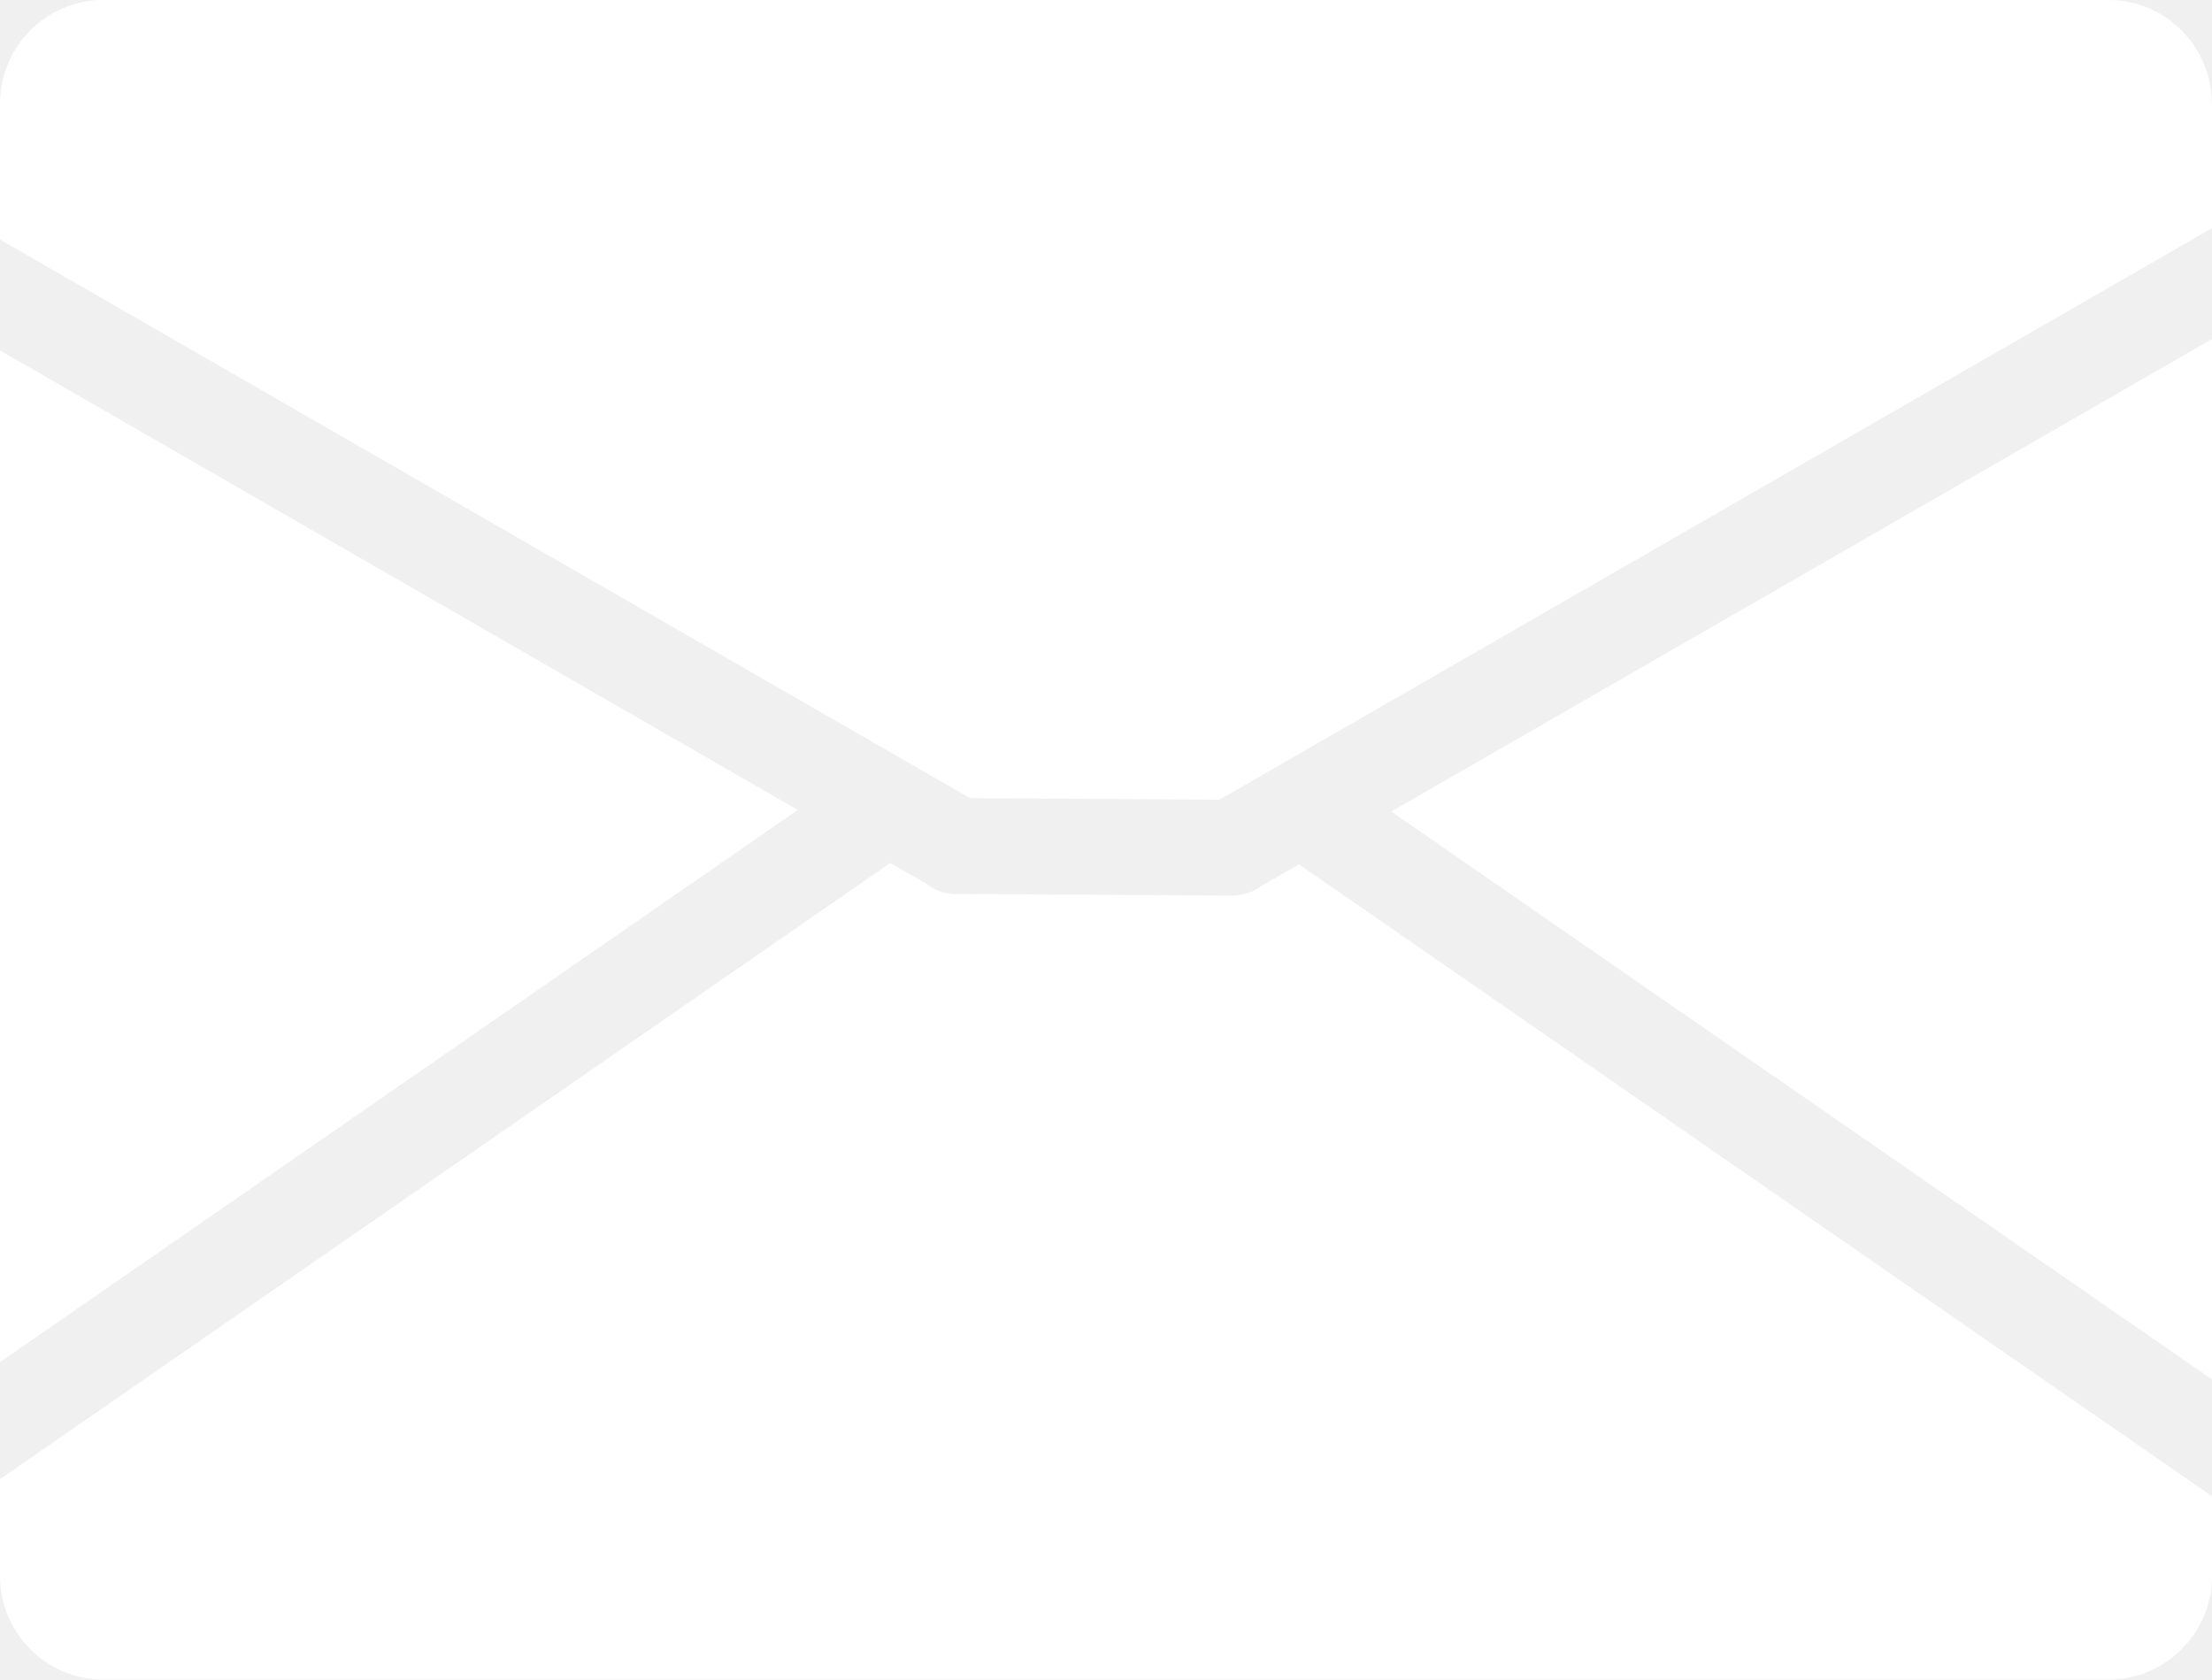
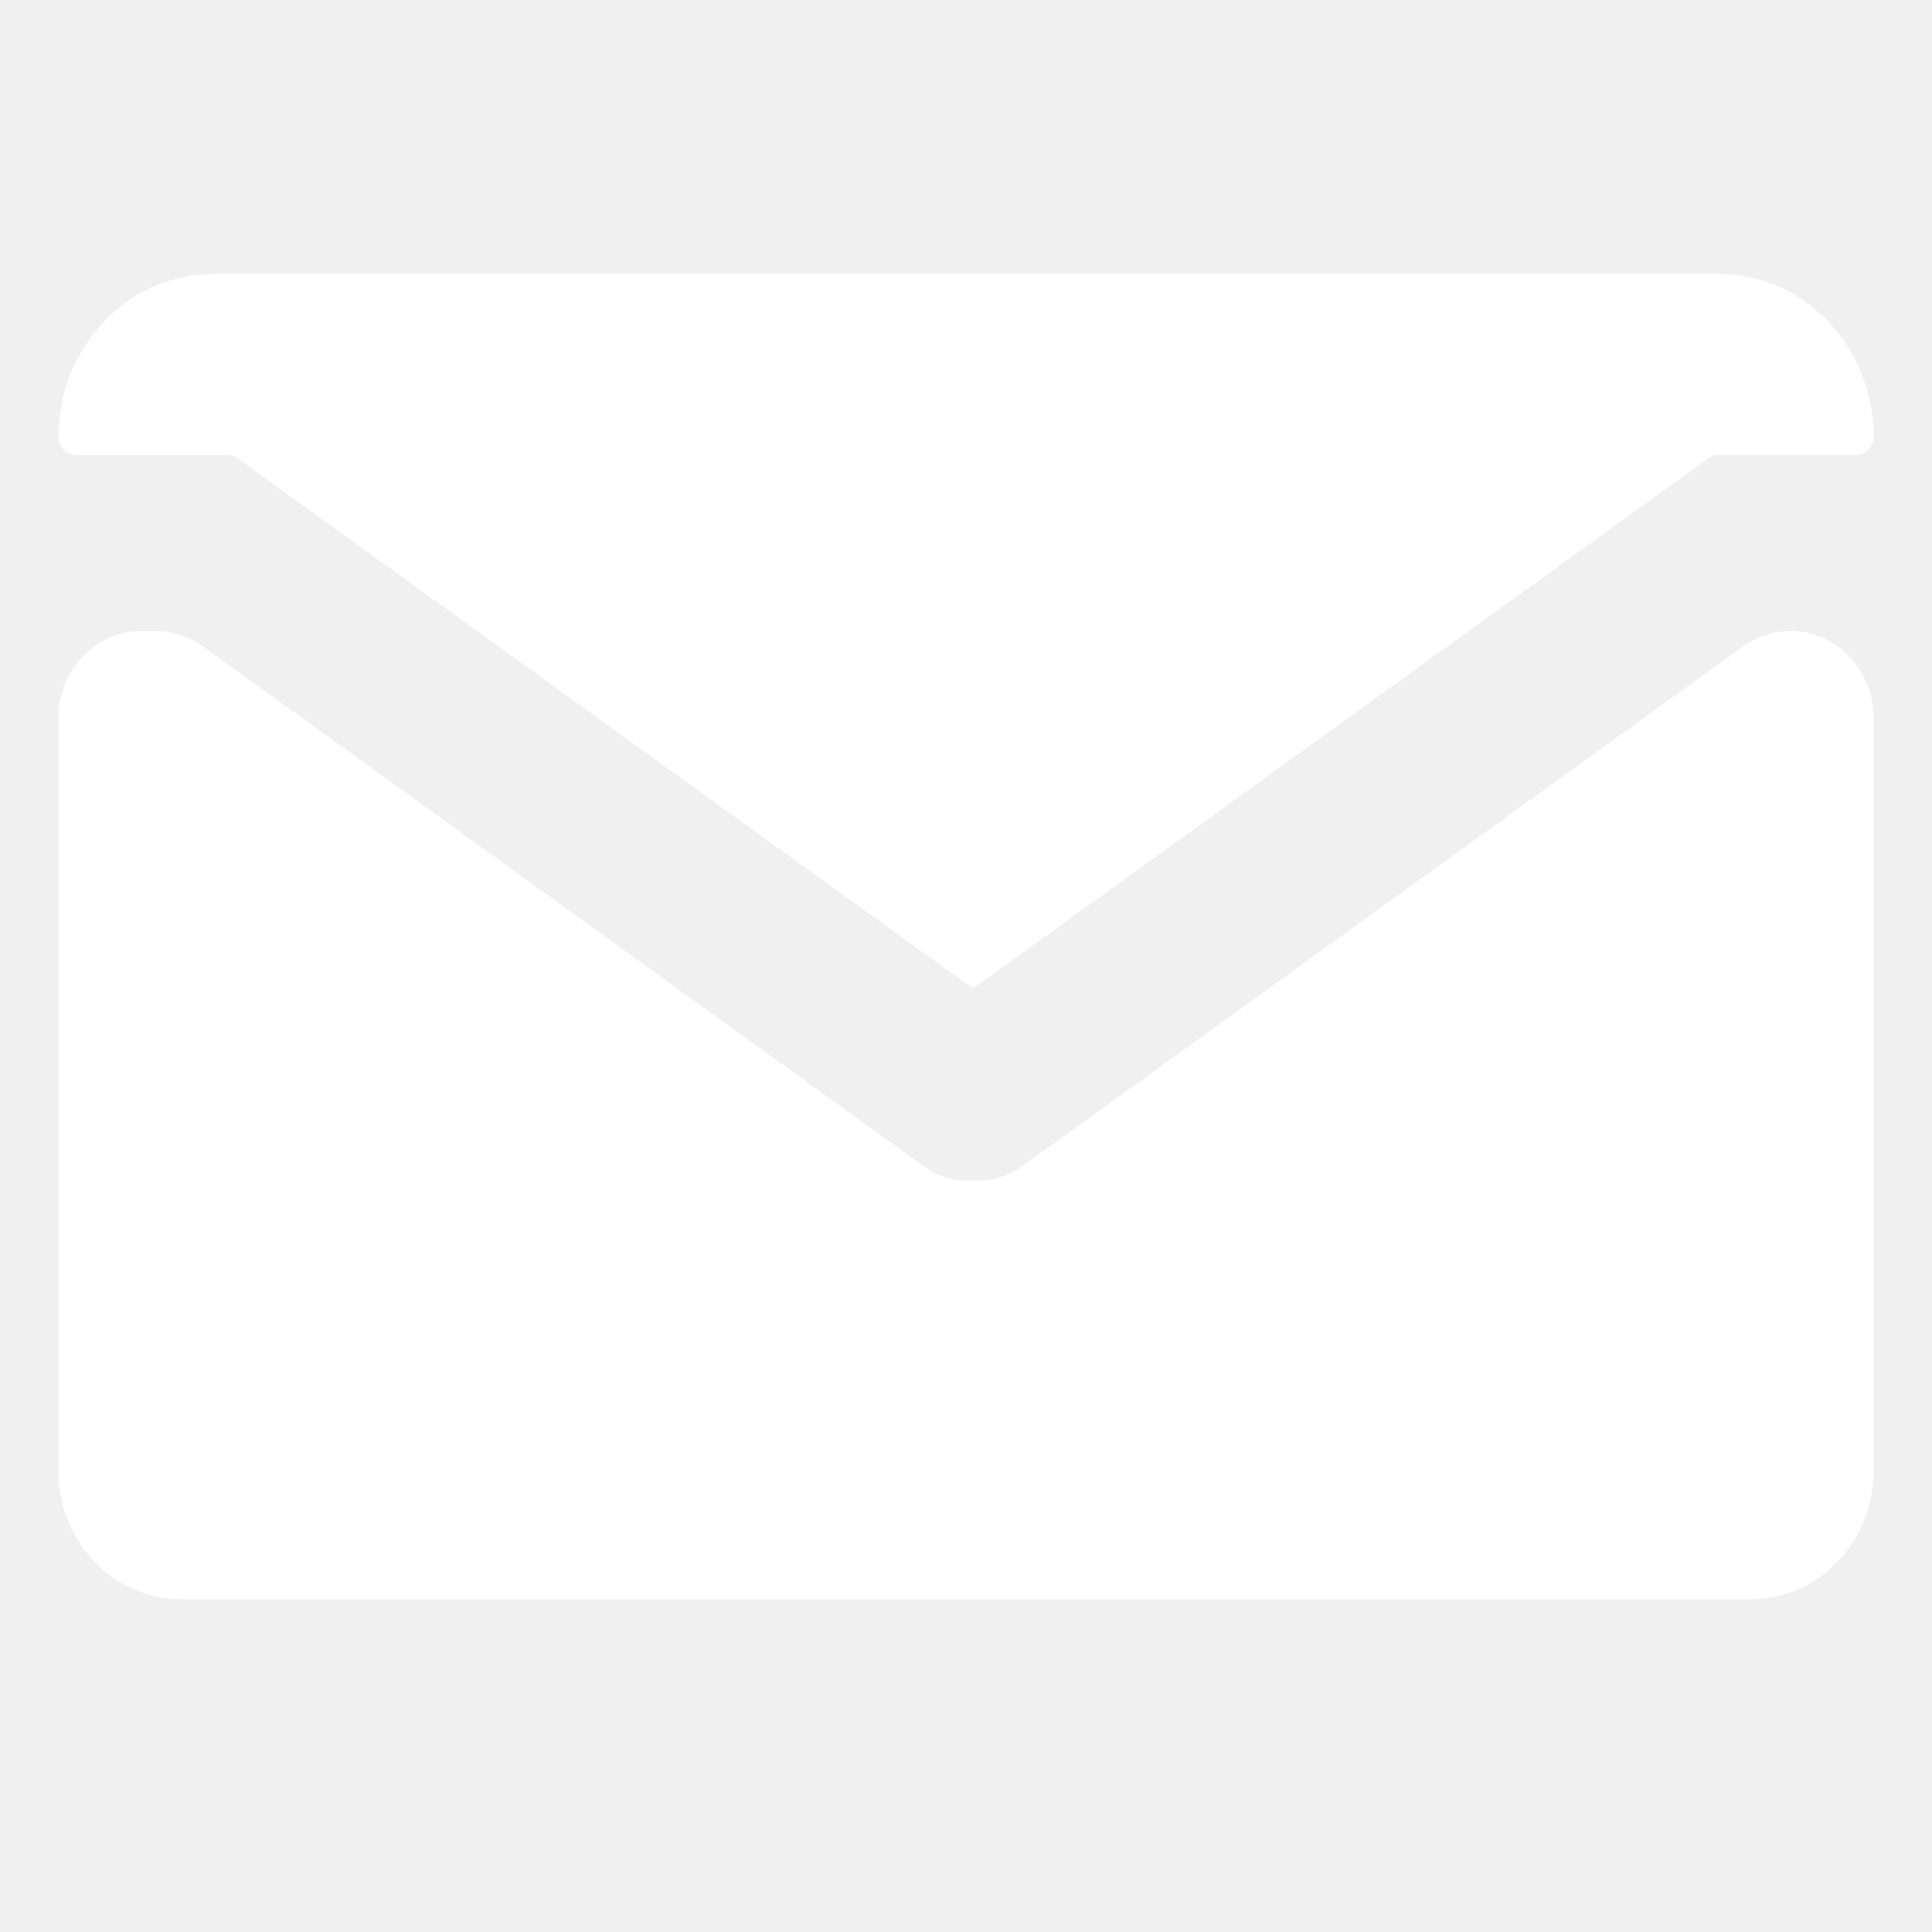
- <svg xmlns="http://www.w3.org/2000/svg" id="Calque_1" data-name="Calque 1" viewBox="0 0 97.13 73.76">
-   <defs>
-     <style>
-       .cls-1 {
-         fill: #fff;
-       }
-     </style>
-   </defs>
-   <polygon class="cls-1" points="0 15.39 35.03 35.57 0 59.82 0 15.39" />
-   <path class="cls-1" d="m97.13,65.71v3.5c0,2.51-2.04,4.55-4.53,4.55H4.53c-2.5,0-4.53-2.04-4.53-4.55v-4.25l39.09-27.06,1.41.81s.06.04.1.04h.01c.36.32.82.51,1.34.51l12.17.07c.47,0,.91-.15,1.26-.42h.01s.02-.01.05-.03l1.6-.92,40.09,27.75Z" />
-   <path class="cls-1" d="m97.13,4.55v5.47l-43.58,25.1h-.01l-10.94-.07h-.01L0,10.52v-5.97C0,2.04,2.04,0,4.53,0h88.06c2.5,0,4.53,2.04,4.53,4.55Z" />
-   <polygon class="cls-1" points="61.09 35.64 97.13 14.89 97.13 60.58 61.09 35.64" />
+ <svg xmlns="http://www.w3.org/2000/svg" version="1.1" id="Calque_1" x="0px" y="0px" viewBox="0 0 100 100" style="enable-background:new 0 0 100 100;" xml:space="preserve">
+   <style type="text/css">
+ 	.st0{fill:#FFFFFF;}
+ </style>
+   <path class="st0" d="M96.98,22.6L96.98,22.6c0,0.52-0.4,0.94-0.89,0.94h-7.15c-0.18,0-0.36,0.06-0.51,0.17L50.87,50.79  c-0.31,0.22-0.71,0.22-1.01,0L12.29,23.71c-0.15-0.11-0.33-0.16-0.51-0.16H3.92c-0.49,0-0.89-0.42-0.89-0.94v-0.01  c0-4.65,3.6-8.42,8.03-8.42h77.88C93.38,14.17,96.98,17.95,96.98,22.6z" />
+   <polygon class="st0" points="88.65,23.54 50.36,51.16 12.06,23.54 " />
+   <path class="st0" d="M92.68,32.66c2.38,0,4.3,2.02,4.3,4.51v38.95c0,3.67-2.85,6.66-6.37,6.66H9.39c-3.52,0-6.37-2.99-6.37-6.66  V37.17c0-2.49,1.93-4.51,4.3-4.51h0.73c0.87,0,1.72,0.28,2.44,0.79L47.8,60.36c0.78,0.56,1.68,0.8,2.56,0.74  c0.89,0.06,1.78-0.18,2.56-0.74l37.31-26.91C90.95,32.94,91.8,32.66,92.68,32.66L92.68,32.66z" />
</svg>
